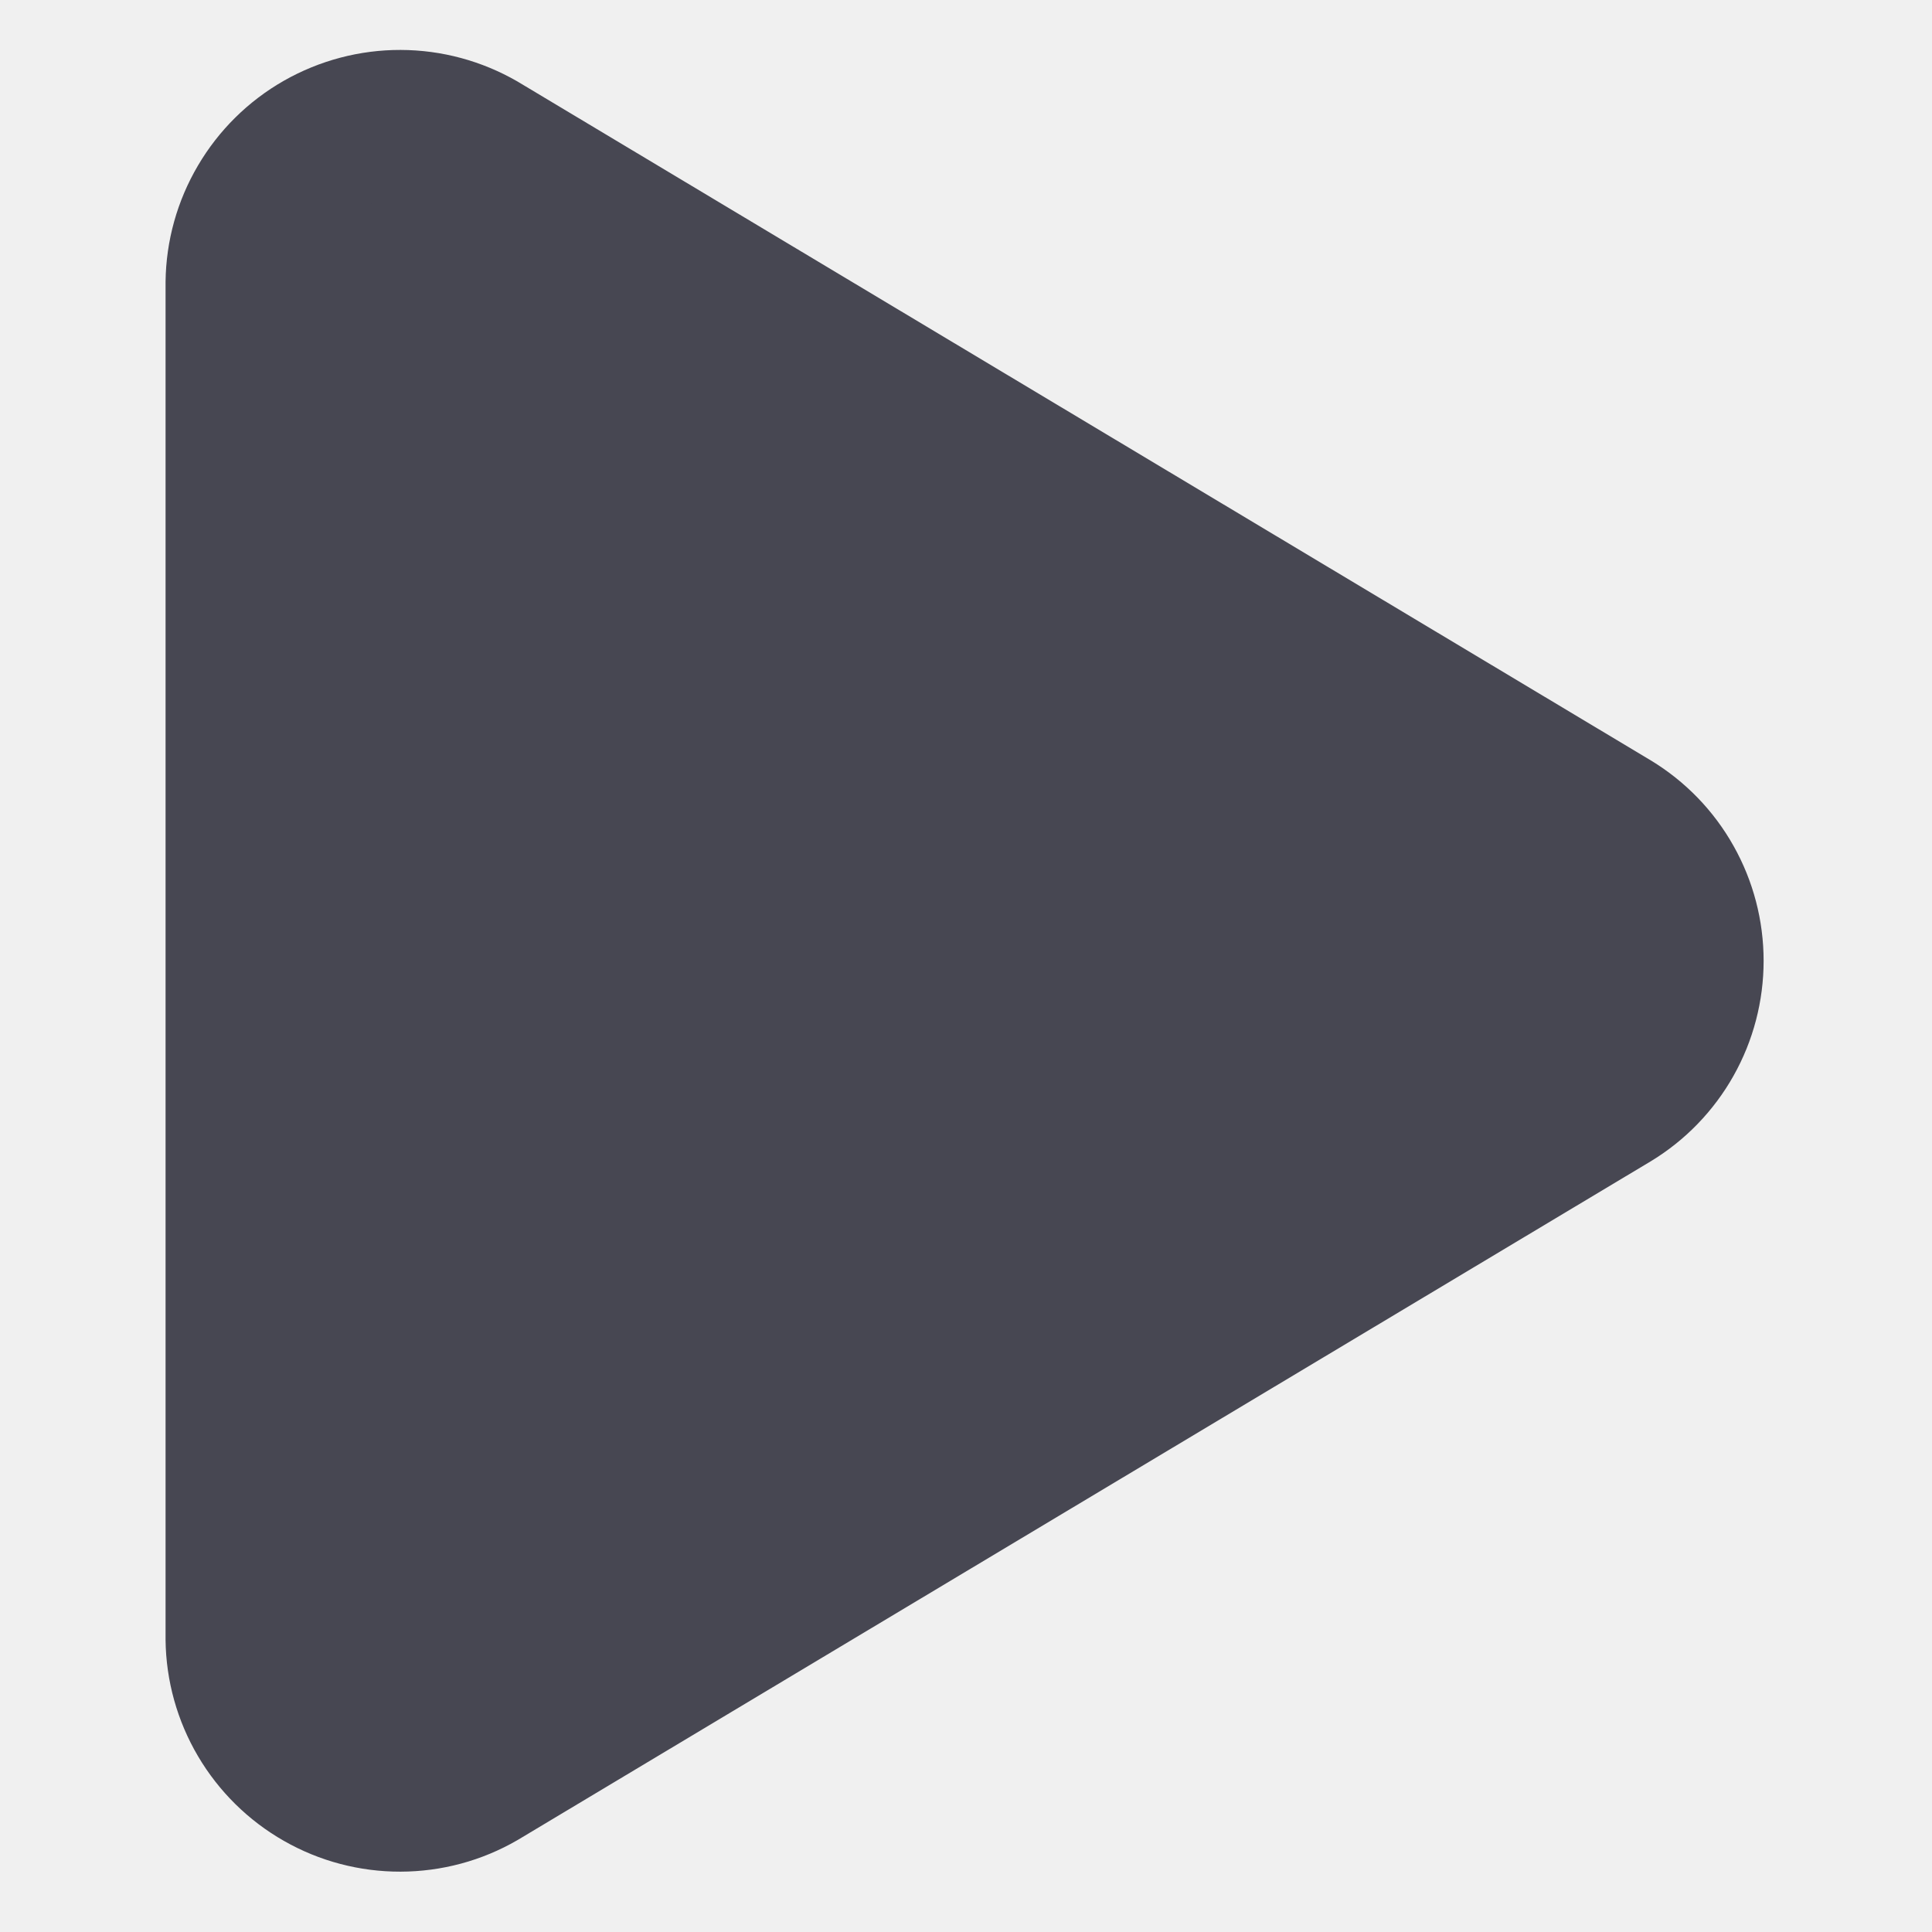
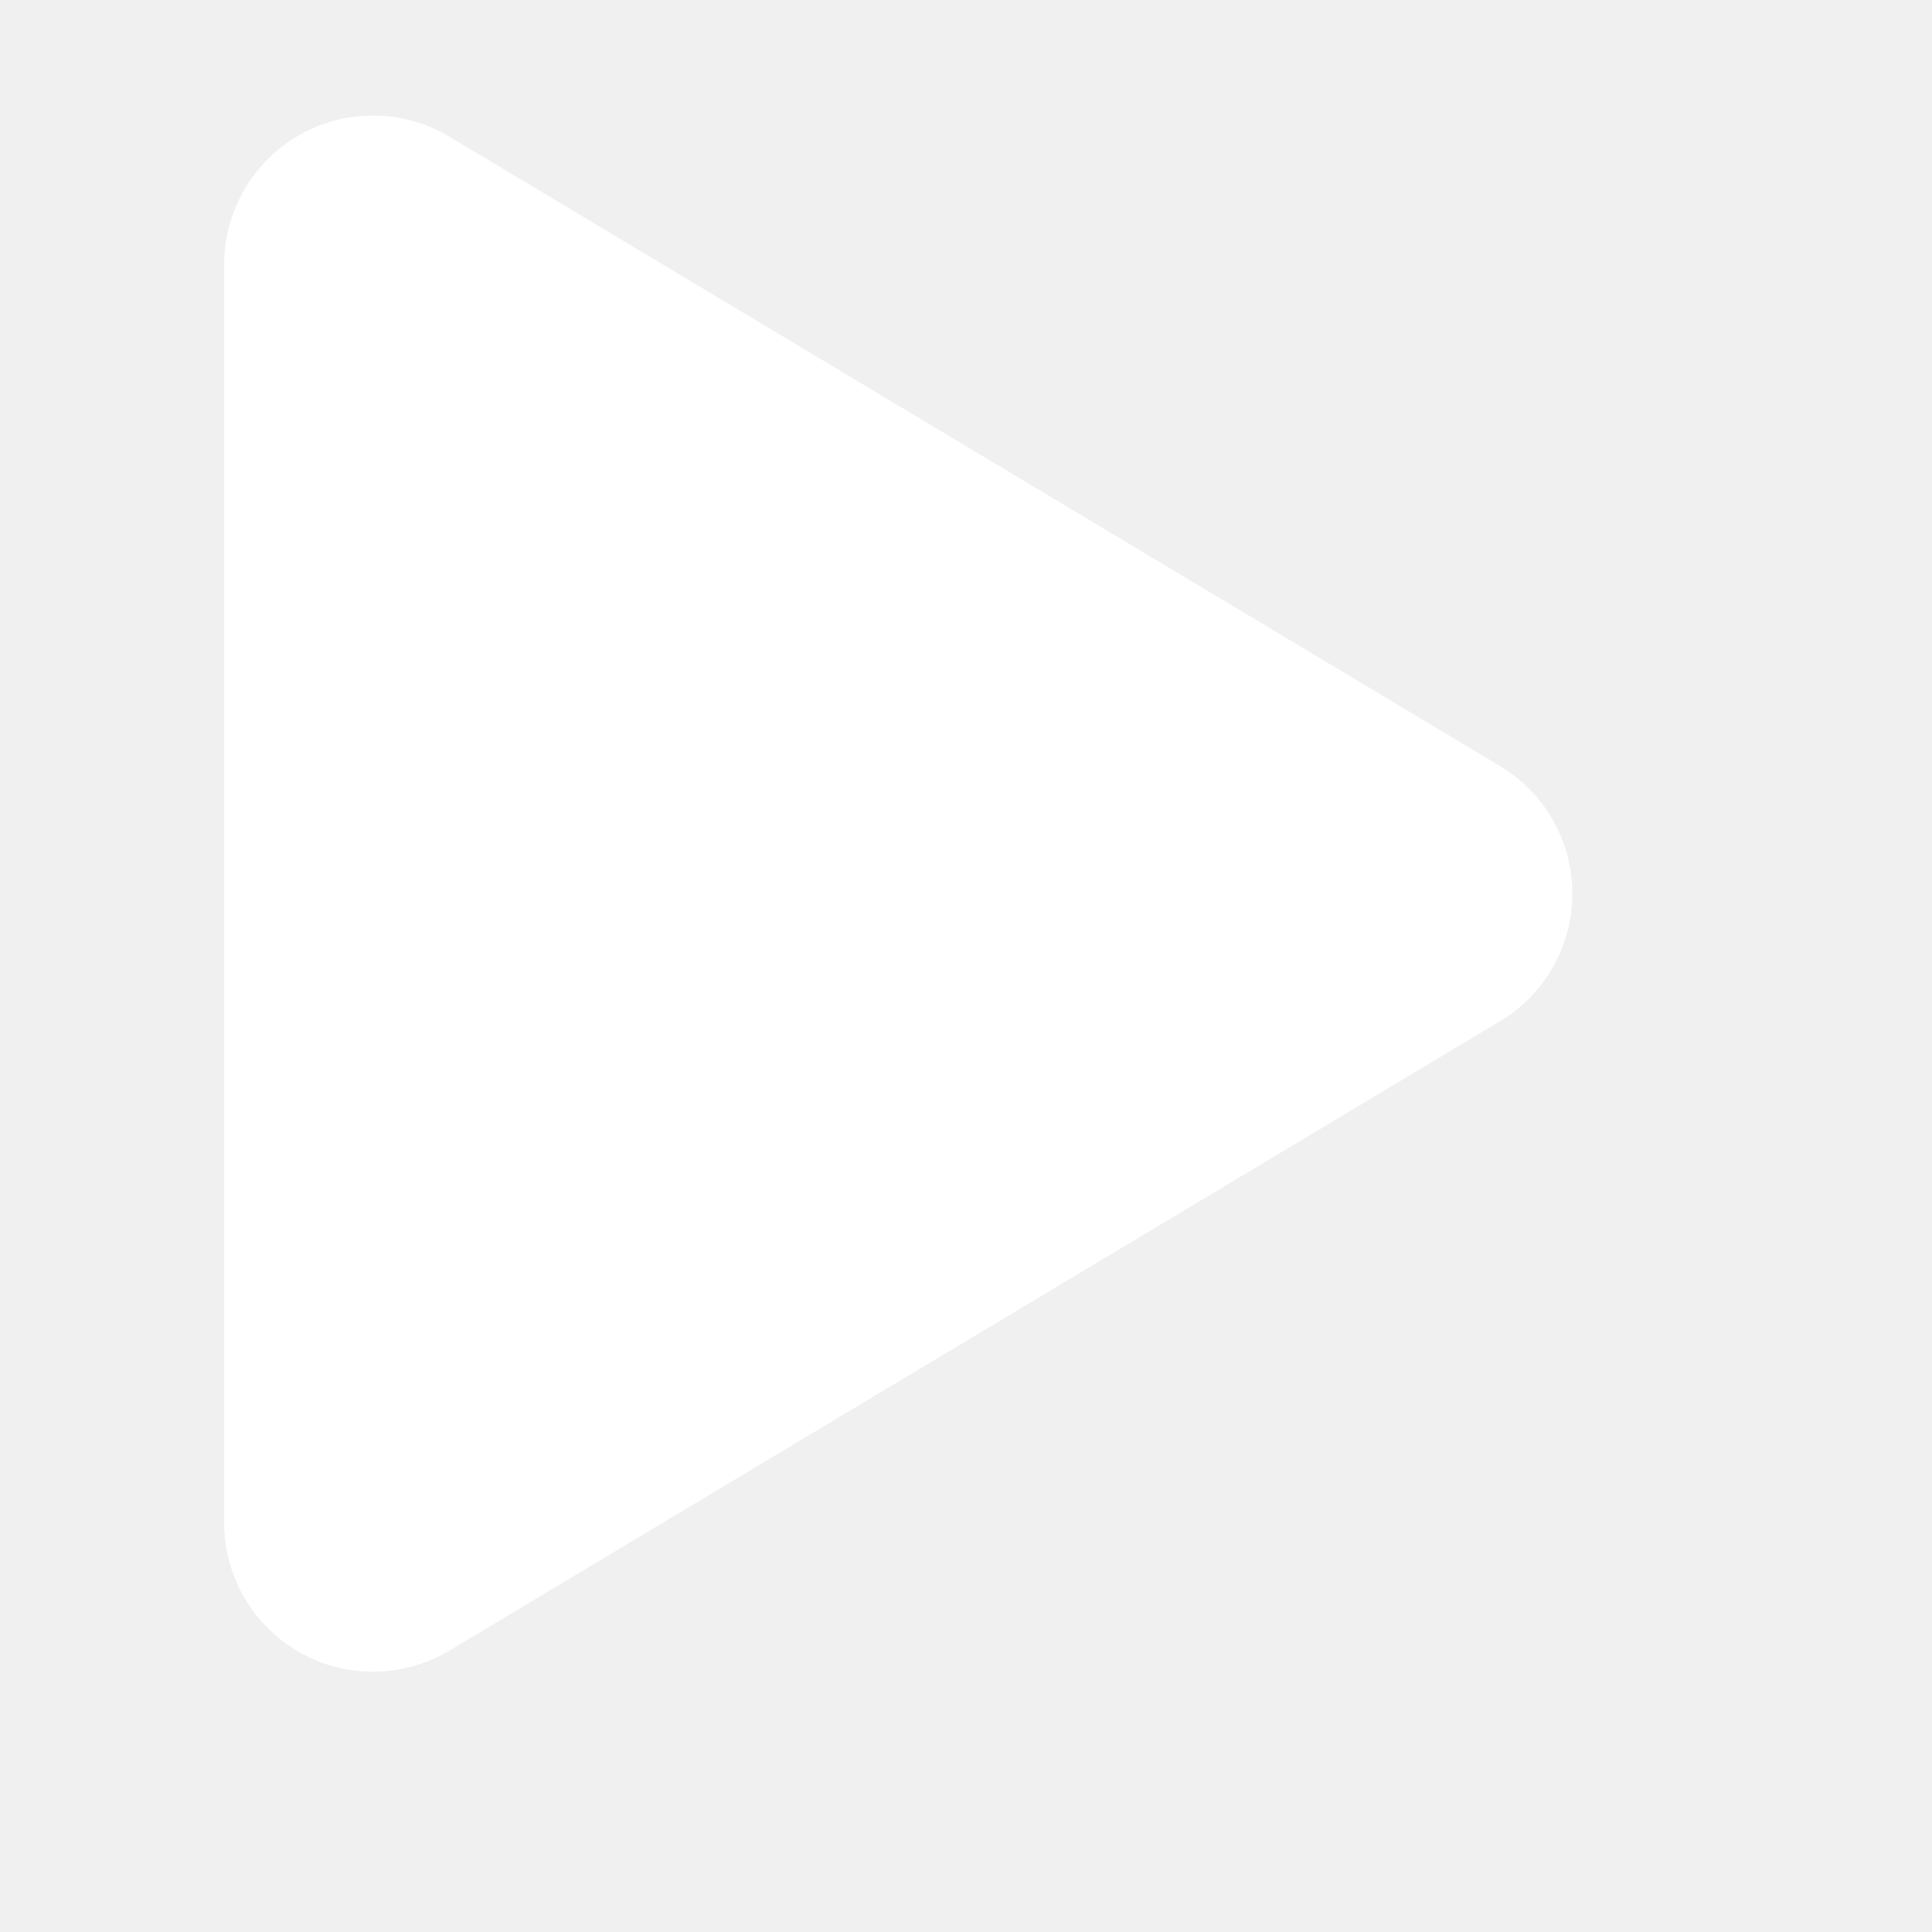
- <svg xmlns="http://www.w3.org/2000/svg" width="26" height="26" viewBox="0 0 26 26" fill="none">
-   <g clip-path="url(#clip0_3492_22933)">
-     <path d="M21.697 11.088L6.461 1.961C6.135 1.773 5.766 1.673 5.389 1.672C5.013 1.671 4.643 1.769 4.316 1.955C3.989 2.141 3.717 2.41 3.526 2.735C3.335 3.059 3.232 3.427 3.228 3.804L3.228 22.057C3.232 22.433 3.335 22.802 3.526 23.126C3.717 23.45 3.989 23.719 4.316 23.905C4.643 24.092 5.013 24.189 5.389 24.188C5.766 24.187 6.135 24.088 6.461 23.899L21.697 14.773C22.014 14.581 22.276 14.31 22.457 13.988C22.639 13.665 22.734 13.301 22.734 12.93C22.734 12.56 22.639 12.196 22.457 11.873C22.276 11.55 22.014 11.28 21.697 11.088Z" fill="#474752" stroke="#474752" stroke-width="2" stroke-linecap="round" stroke-linejoin="round" />
+ <svg xmlns="http://www.w3.org/2000/svg" width="12" height="12" viewBox="0 0 12 12" fill="none">
+   <g clip-path="url(#clip0_3880_23619)">
+     <path d="M9.32 4.76L2.78 0.842C2.64 0.761 2.481 0.718 2.32 0.718C2.158 0.717 1.999 0.759 1.859 0.839C1.719 0.919 1.602 1.034 1.52 1.174C1.438 1.313 1.394 1.471 1.392 1.633L1.392 9.468C1.394 9.63 1.438 9.788 1.52 9.927C1.602 10.067 1.719 10.182 1.859 10.262C1.999 10.342 2.158 10.384 2.32 10.383C2.481 10.383 2.64 10.34 2.78 10.259L9.32 6.341C9.456 6.259 9.569 6.143 9.647 6.004C9.725 5.866 9.766 5.71 9.766 5.551C9.766 5.392 9.725 5.235 9.647 5.097C9.569 4.958 9.456 4.842 9.32 4.76Z" fill="white" />
  </g>
  <defs>
-     <clipPath id="clip0_3492_22933">
-       <rect width="25.86" height="25.86" fill="white" transform="translate(25.8594) rotate(90)" />
+     <clipPath id="clip0_3880_23619">
+       <rect width="11.101" height="11.101" fill="white" transform="translate(11.1016) rotate(90)" />
    </clipPath>
  </defs>
</svg>
